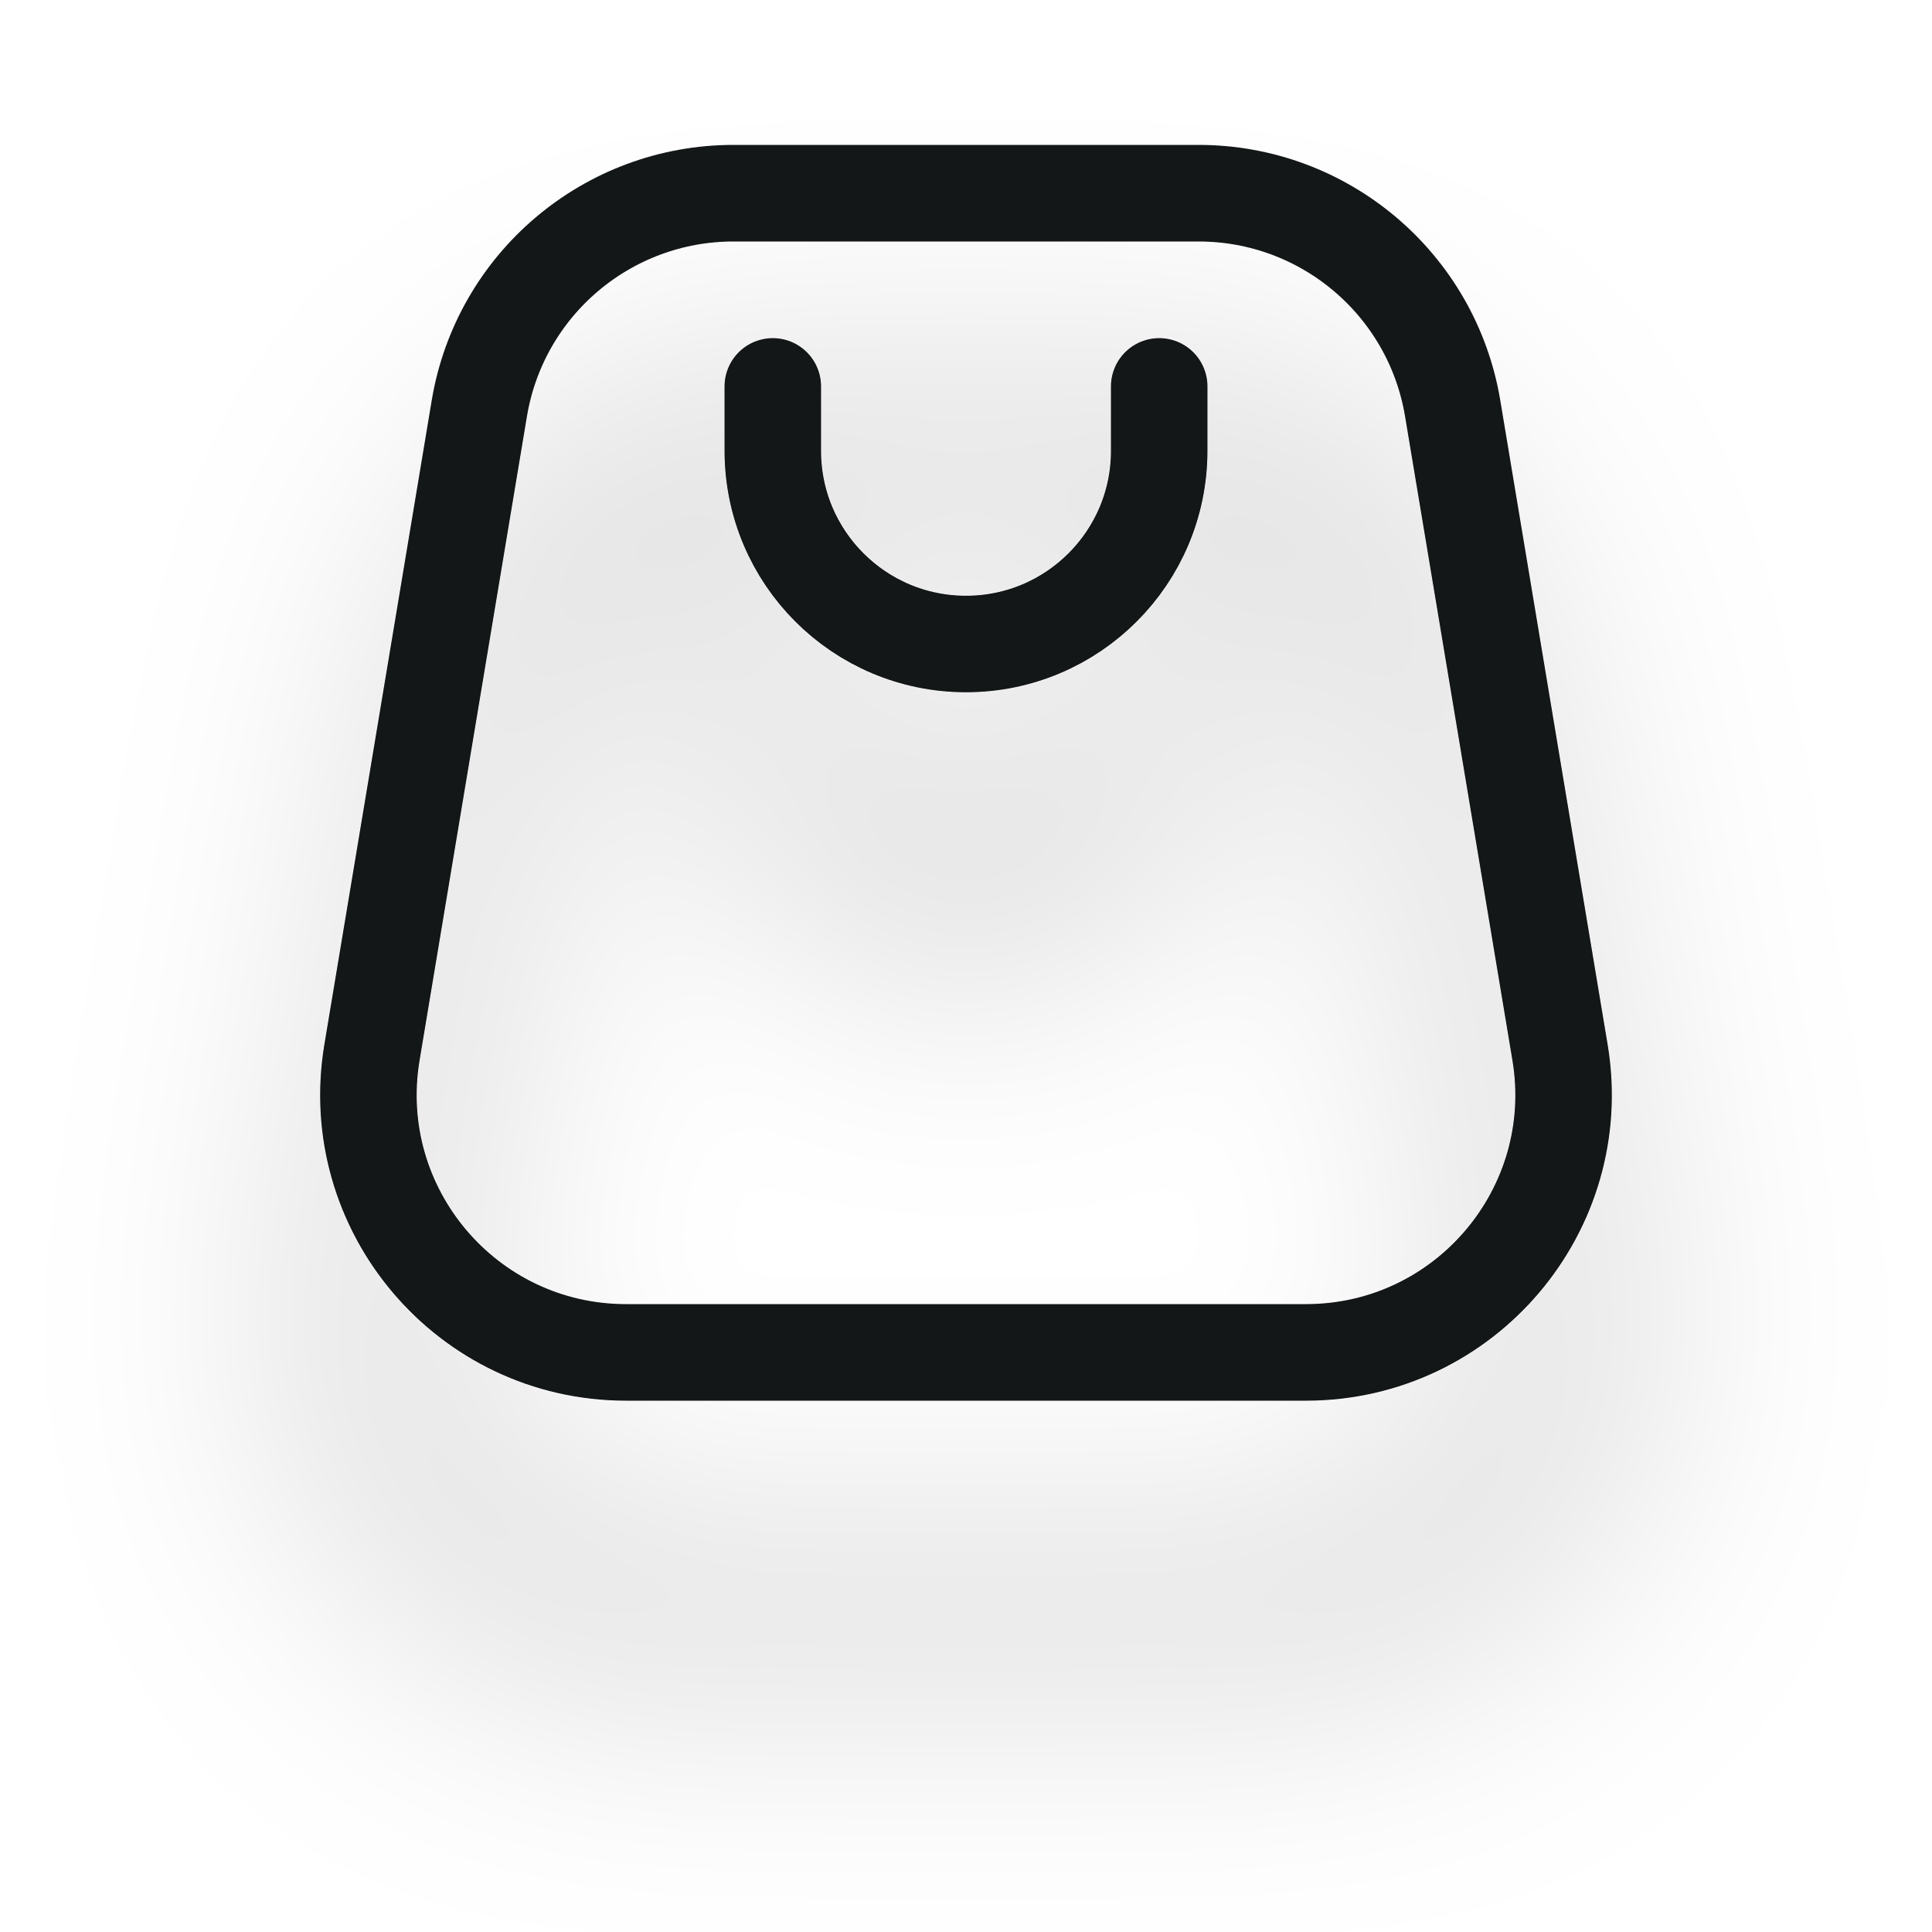
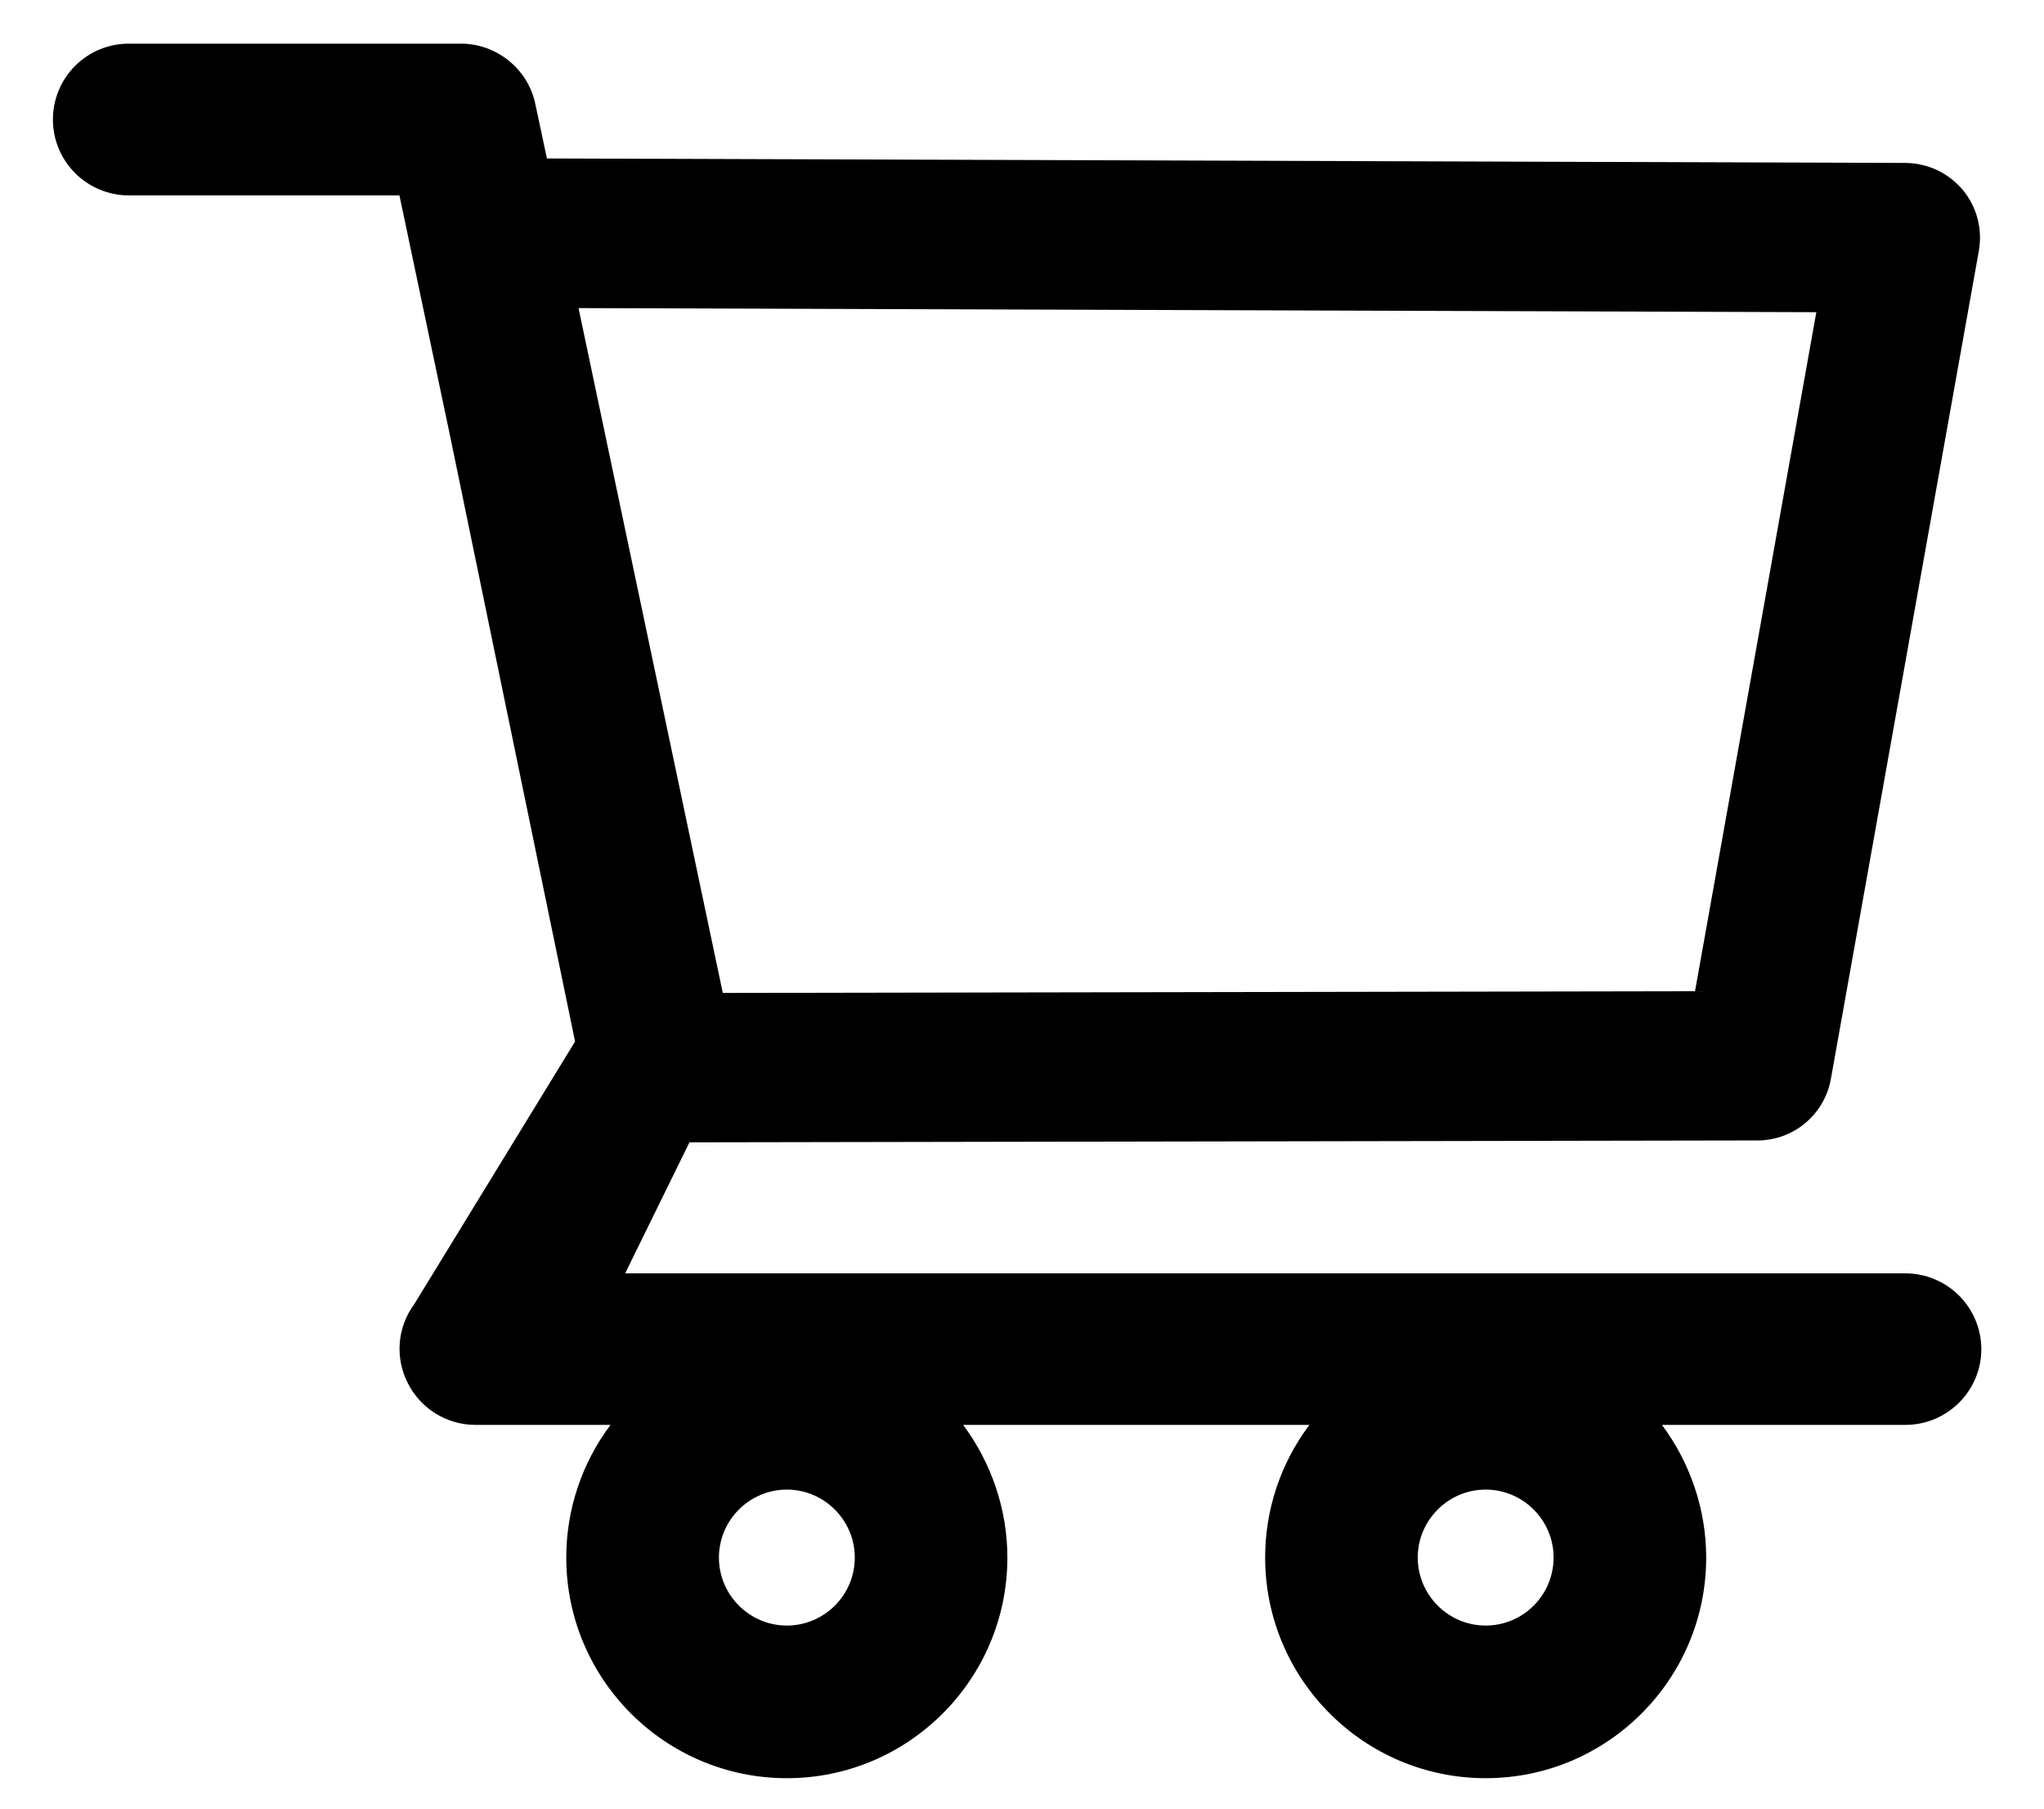
- <svg xmlns="http://www.w3.org/2000/svg" width="30" height="30" viewBox="0 0 30 30" fill="none">
-   <g filter="url(#filter0_d_204_6100)">
-     <path d="M12 6L12 7C12 8.657 13.343 10 15 10C16.657 10 18 8.657 18 7V6" stroke="#141718" stroke-width="1.5" stroke-linecap="round" stroke-linejoin="round" />
-     <path d="M18.612 3H11.389C9.433 3 7.764 4.414 7.443 6.342L5.776 16.342C5.37 18.78 7.25 21 9.722 21H20.278C22.75 21 24.63 18.78 24.224 16.342L22.557 6.342C22.236 4.414 20.567 3 18.612 3Z" stroke="#141718" stroke-width="1.5" stroke-linejoin="round" />
-   </g>
-   <defs>
-     <filter id="filter0_d_204_6100" x="-1" y="0" width="32" height="32" filterUnits="userSpaceOnUse" color-interpolation-filters="sRGB">
-       <feFlood flood-opacity="0" result="BackgroundImageFix" />
-       <feColorMatrix in="SourceAlpha" type="matrix" values="0 0 0 0 0 0 0 0 0 0 0 0 0 0 0 0 0 0 127 0" result="hardAlpha" />
-       <feOffset dy="4" />
-       <feGaussianBlur stdDeviation="2" />
-       <feComposite in2="hardAlpha" operator="out" />
-       <feColorMatrix type="matrix" values="0 0 0 0 0 0 0 0 0 0 0 0 0 0 0 0 0 0 0.25 0" />
-       <feBlend mode="normal" in2="BackgroundImageFix" result="effect1_dropShadow_204_6100" />
-       <feBlend mode="normal" in="SourceGraphic" in2="effect1_dropShadow_204_6100" result="shape" />
-     </filter>
-   </defs>
+ <svg xmlns="http://www.w3.org/2000/svg" width="26" height="23" viewBox="0 0 26 23" fill="none">
+   <path d="M24.235 16.193H7.952L8.77 14.527L22.354 14.503C22.814 14.503 23.207 14.175 23.289 13.721L25.171 3.191C25.22 2.914 25.146 2.63 24.966 2.414C24.876 2.308 24.765 2.222 24.64 2.163C24.514 2.104 24.377 2.073 24.238 2.072L6.957 2.015L6.809 1.32C6.716 0.877 6.317 0.555 5.863 0.555H1.639C1.383 0.555 1.137 0.656 0.956 0.837C0.775 1.018 0.673 1.264 0.673 1.52C0.673 1.776 0.775 2.021 0.956 2.202C1.137 2.383 1.383 2.485 1.639 2.485H5.081L5.727 5.553L7.315 13.245L5.27 16.584C5.164 16.727 5.1 16.897 5.085 17.075C5.071 17.253 5.106 17.431 5.188 17.59C5.352 17.915 5.683 18.12 6.049 18.12H7.766C7.4 18.607 7.203 19.199 7.203 19.807C7.203 21.355 8.461 22.613 10.009 22.613C11.556 22.613 12.814 21.355 12.814 19.807C12.814 19.198 12.612 18.604 12.251 18.12H16.656C16.29 18.607 16.092 19.199 16.093 19.807C16.093 21.355 17.35 22.613 18.898 22.613C20.446 22.613 21.703 21.355 21.703 19.807C21.703 19.198 21.501 18.604 21.14 18.12H24.238C24.769 18.12 25.203 17.688 25.203 17.155C25.202 16.899 25.099 16.655 24.918 16.474C24.737 16.294 24.491 16.193 24.235 16.193ZM7.359 3.918L23.104 3.97L21.561 12.605L9.194 12.627L7.359 3.918ZM10.009 20.672C9.533 20.672 9.145 20.283 9.145 19.807C9.145 19.332 9.533 18.943 10.009 18.943C10.484 18.943 10.873 19.332 10.873 19.807C10.873 20.037 10.782 20.256 10.62 20.418C10.457 20.581 10.238 20.672 10.009 20.672ZM18.898 20.672C18.422 20.672 18.034 20.283 18.034 19.807C18.034 19.332 18.422 18.943 18.898 18.943C19.374 18.943 19.762 19.332 19.762 19.807C19.762 20.037 19.671 20.256 19.509 20.418C19.347 20.581 19.127 20.672 18.898 20.672Z" fill="black" />
</svg>
